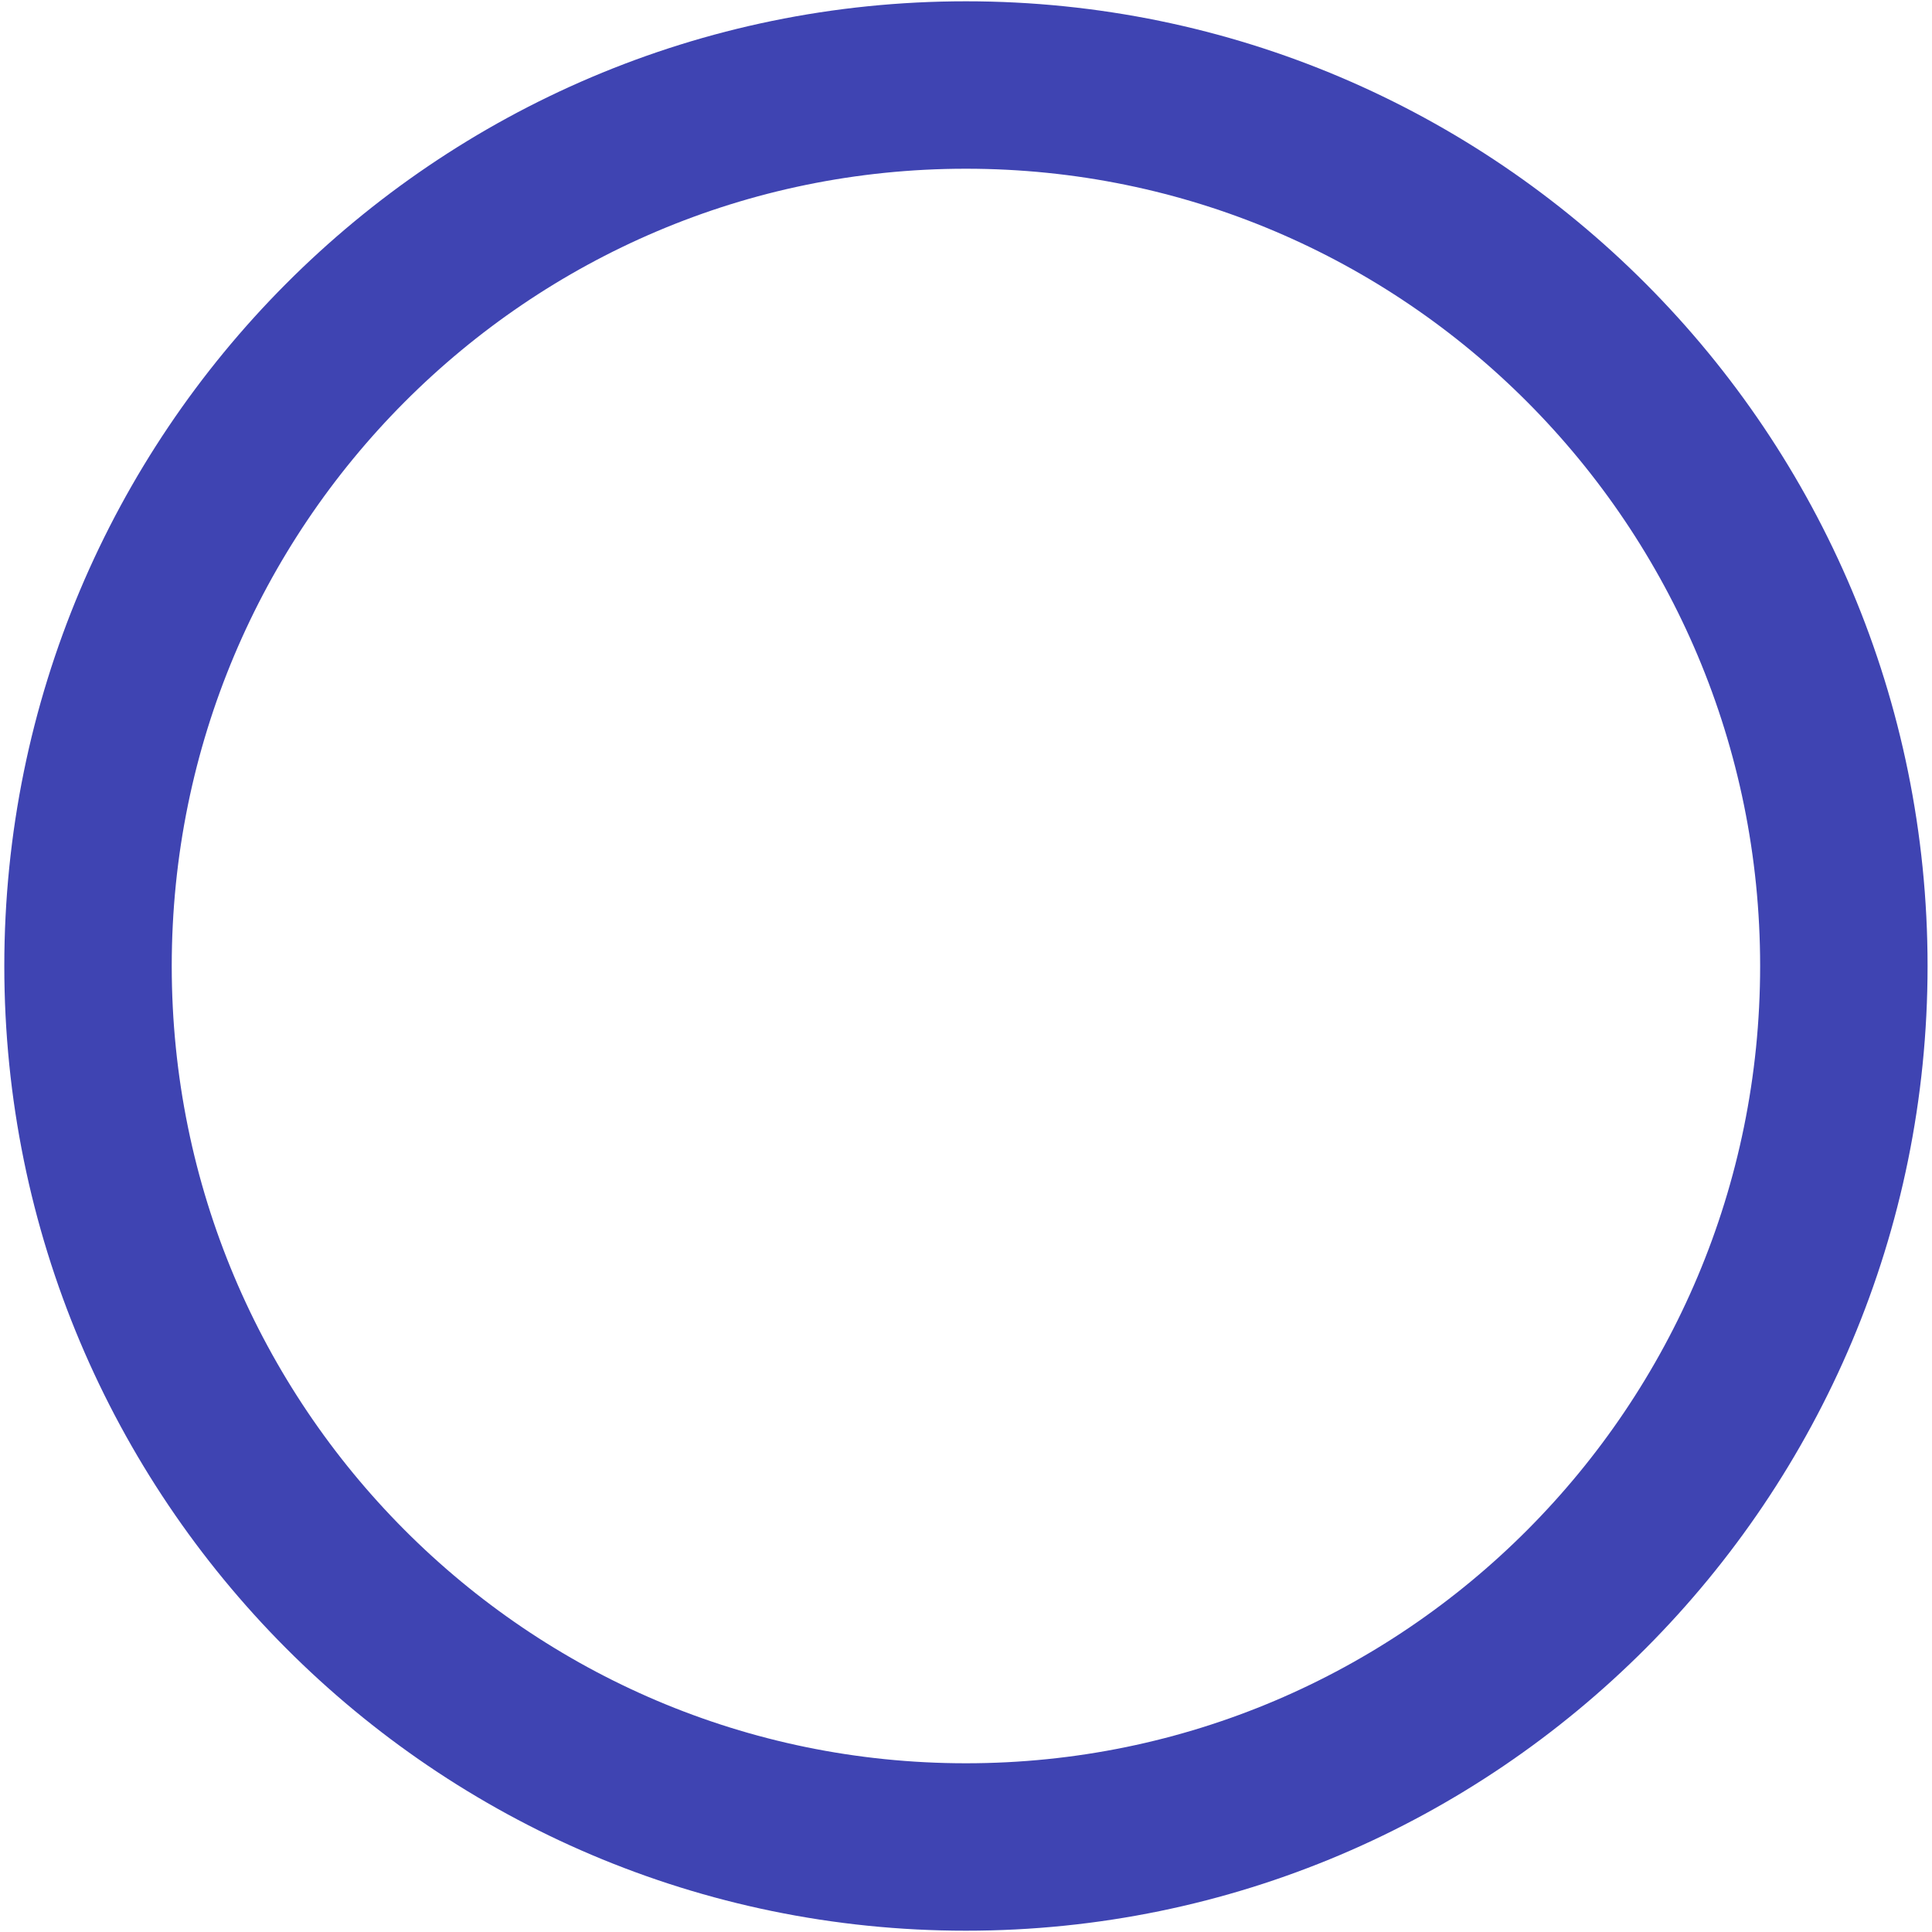
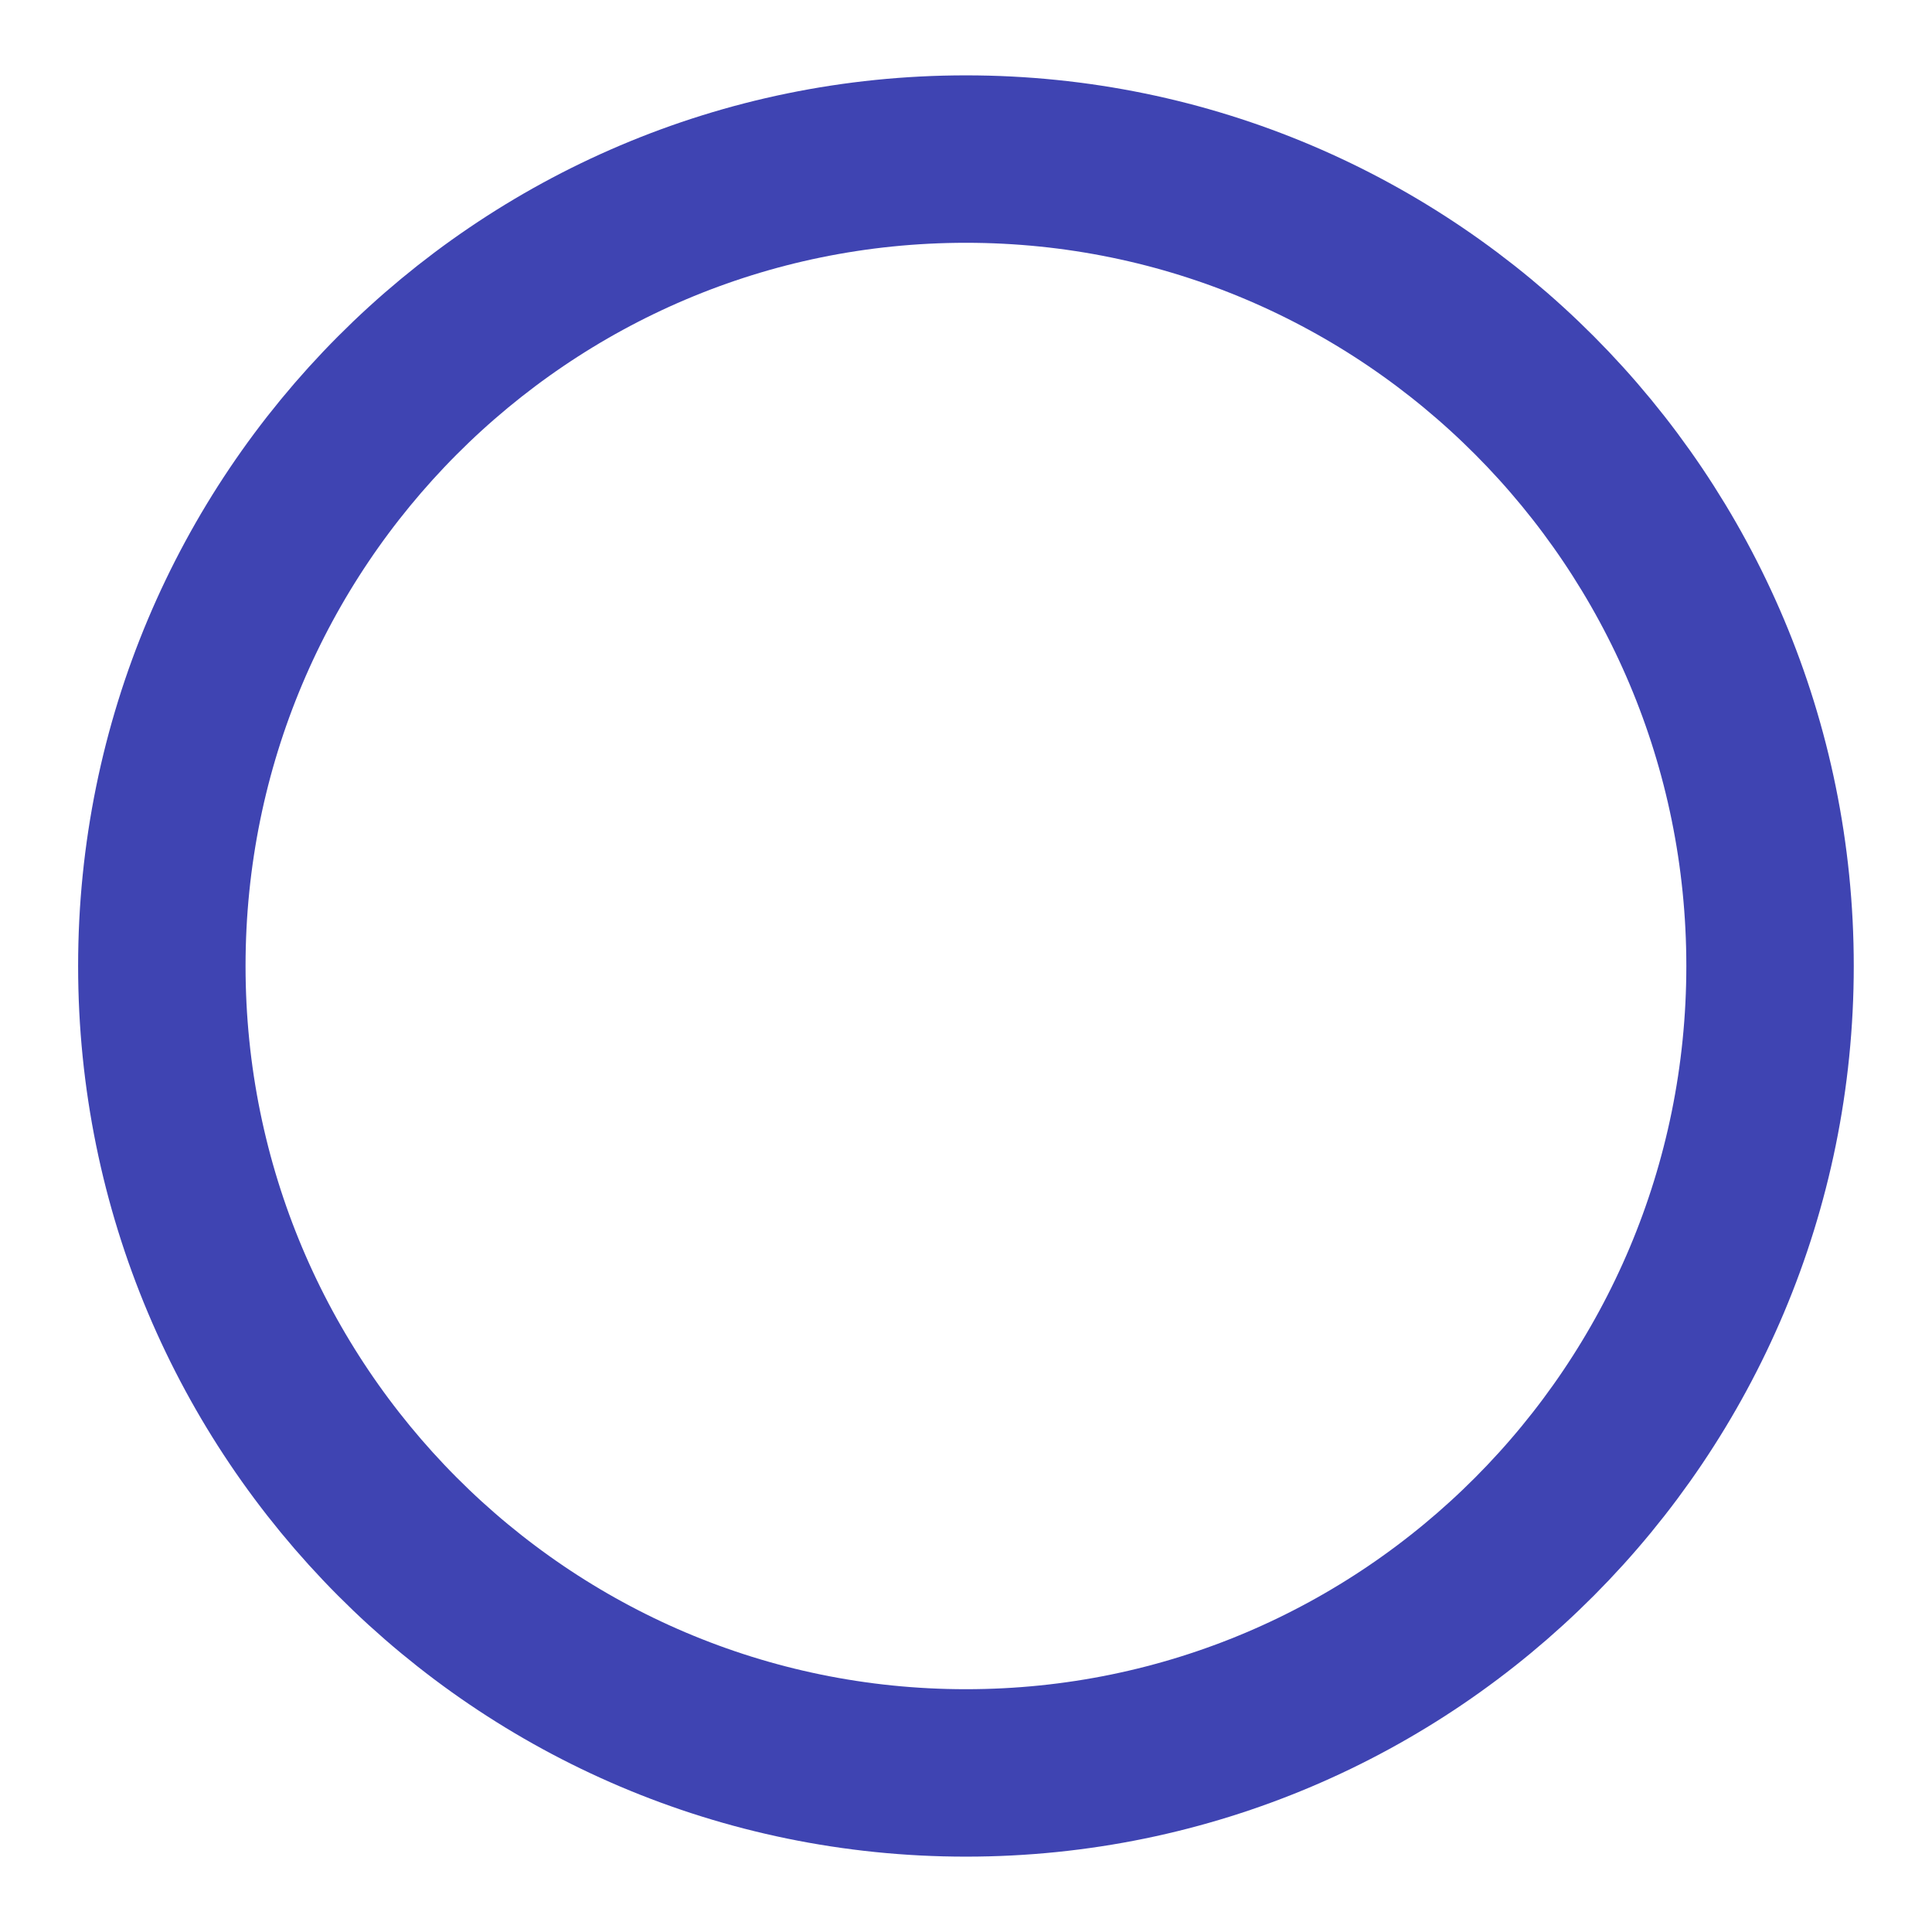
<svg xmlns="http://www.w3.org/2000/svg" width="126.919" height="126.928" version="1.1">
  <g>
-     <ellipse stroke="#3f44b2" ry="57.879" rx="57.677" id="svg_3" cy="63.464" cx="63.46" stroke-width="11" fill="none" />
+     <ellipse stroke="#3f44b2" fill="none" stroke-width="11" cx="63.46" cy="63.464" id="svg_3" rx="52.828" ry="53.013" />
  </g>
</svg>
